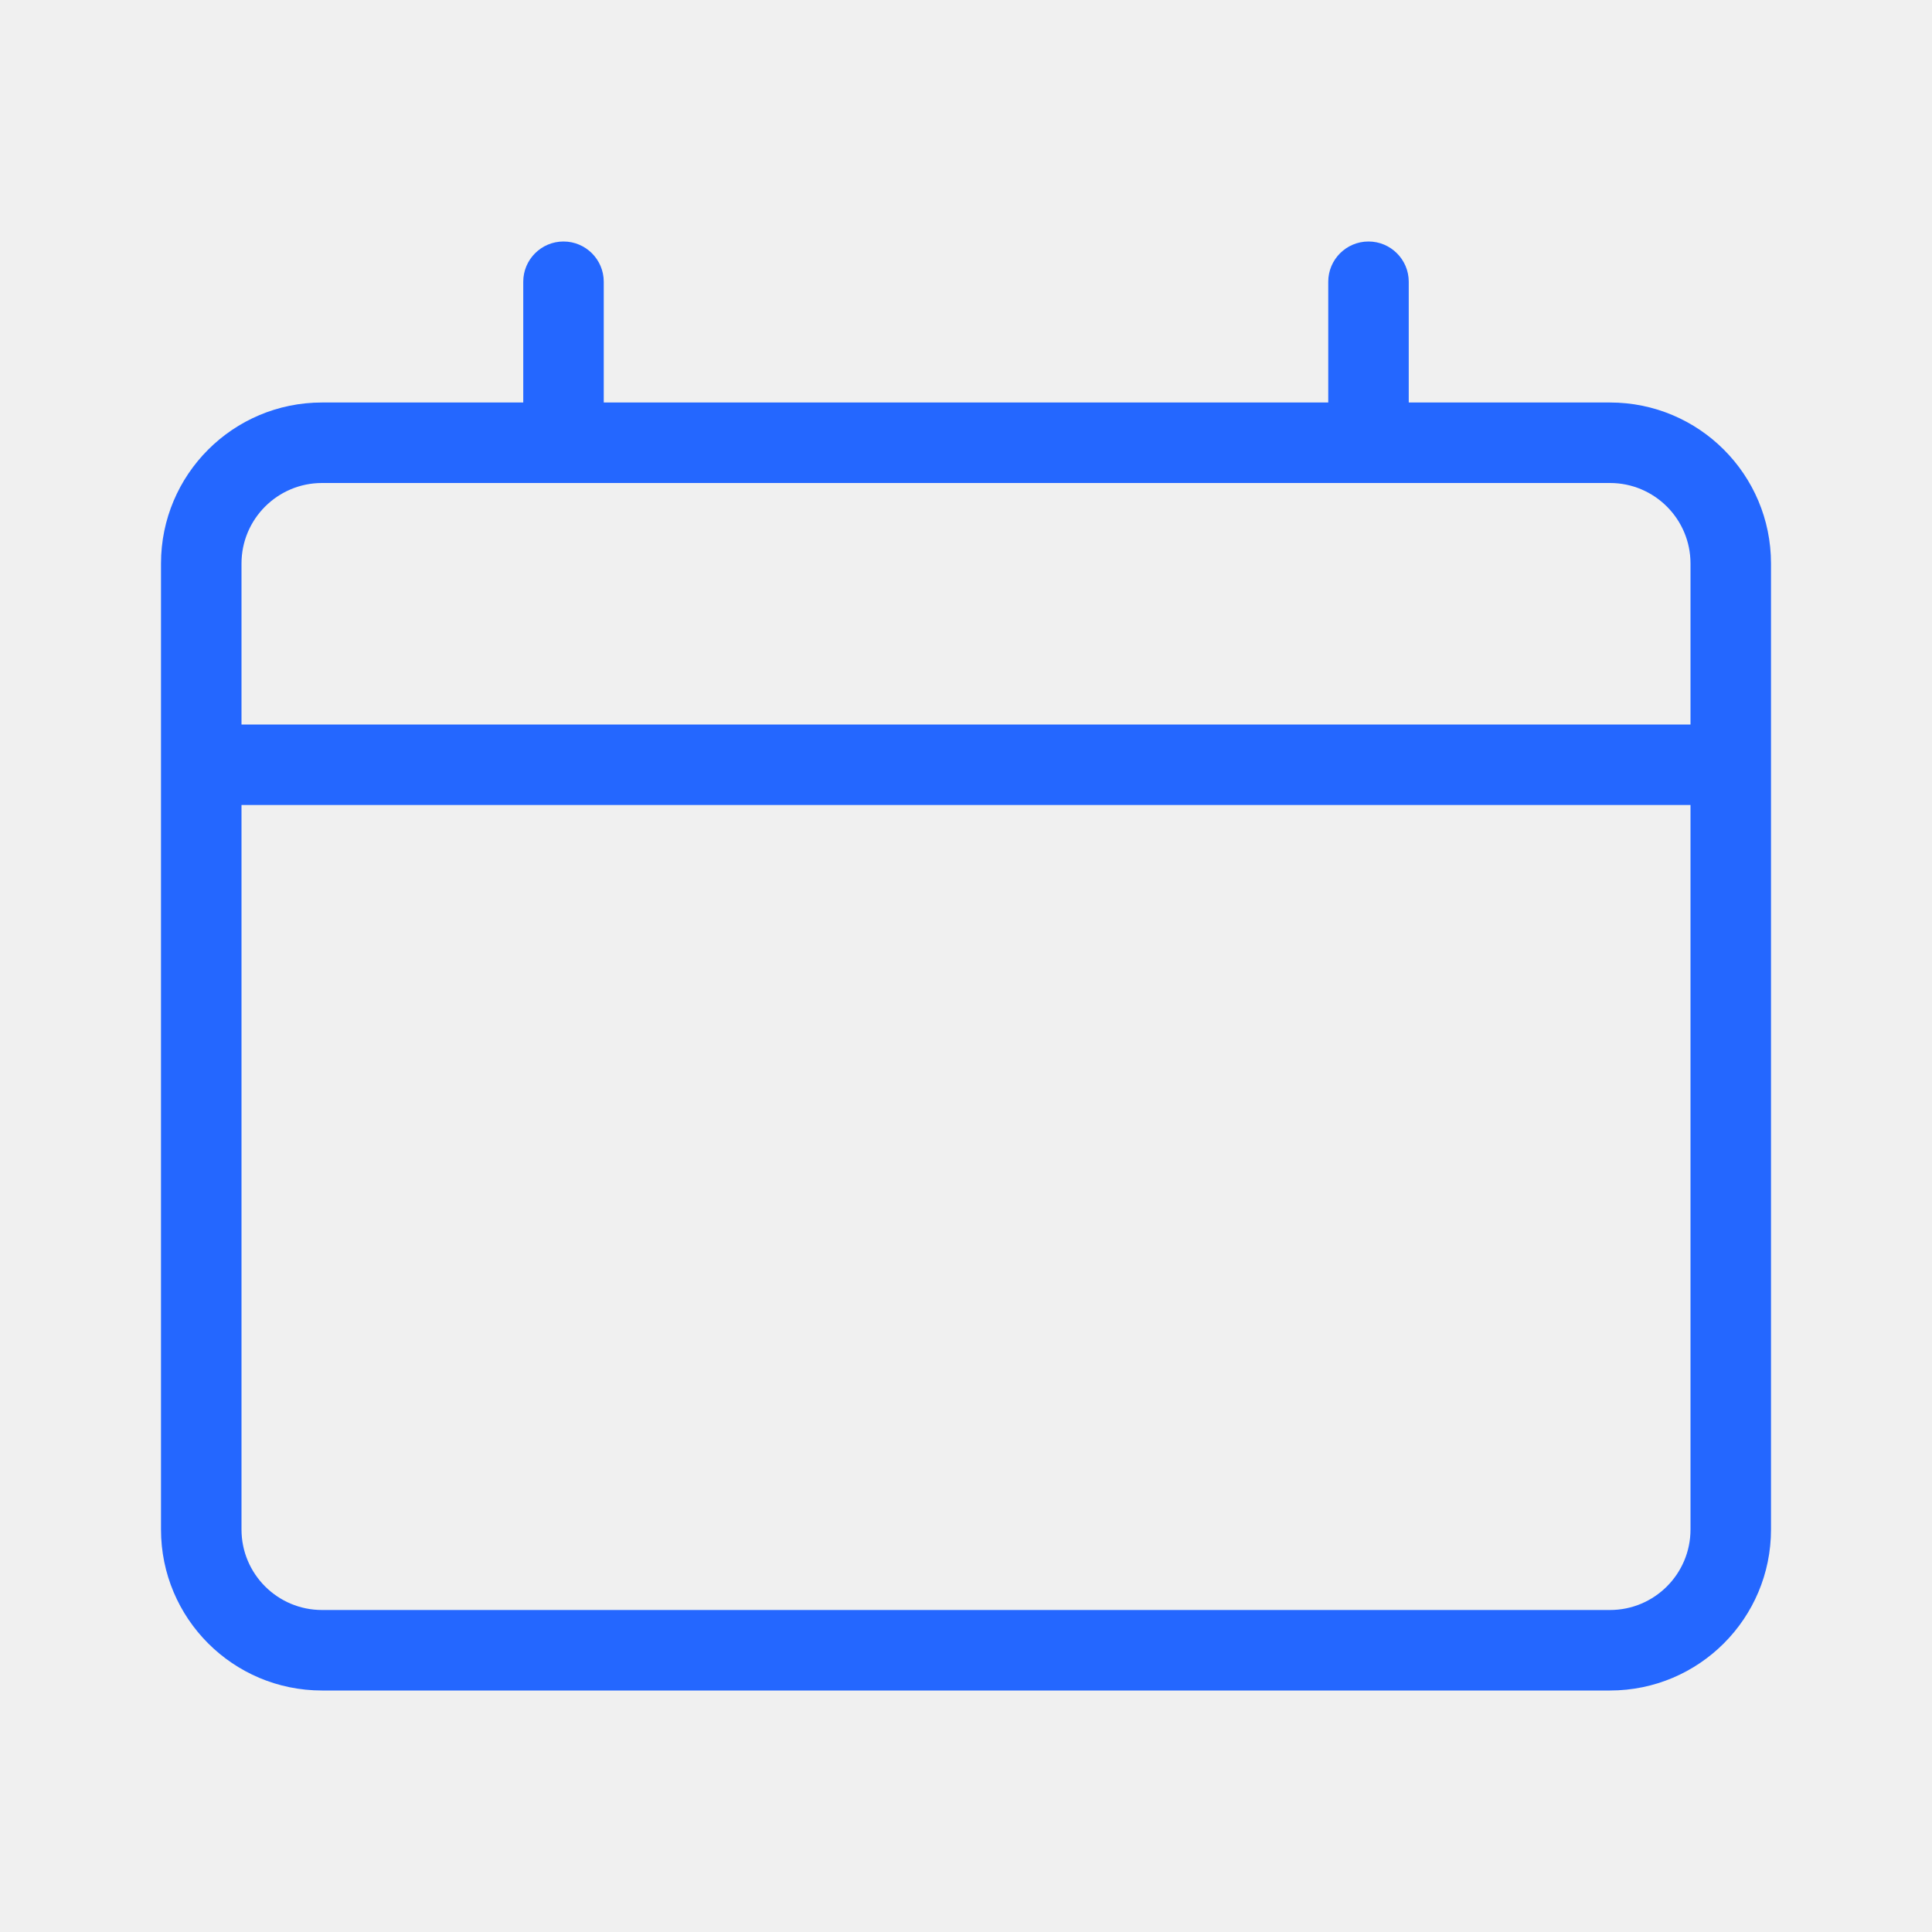
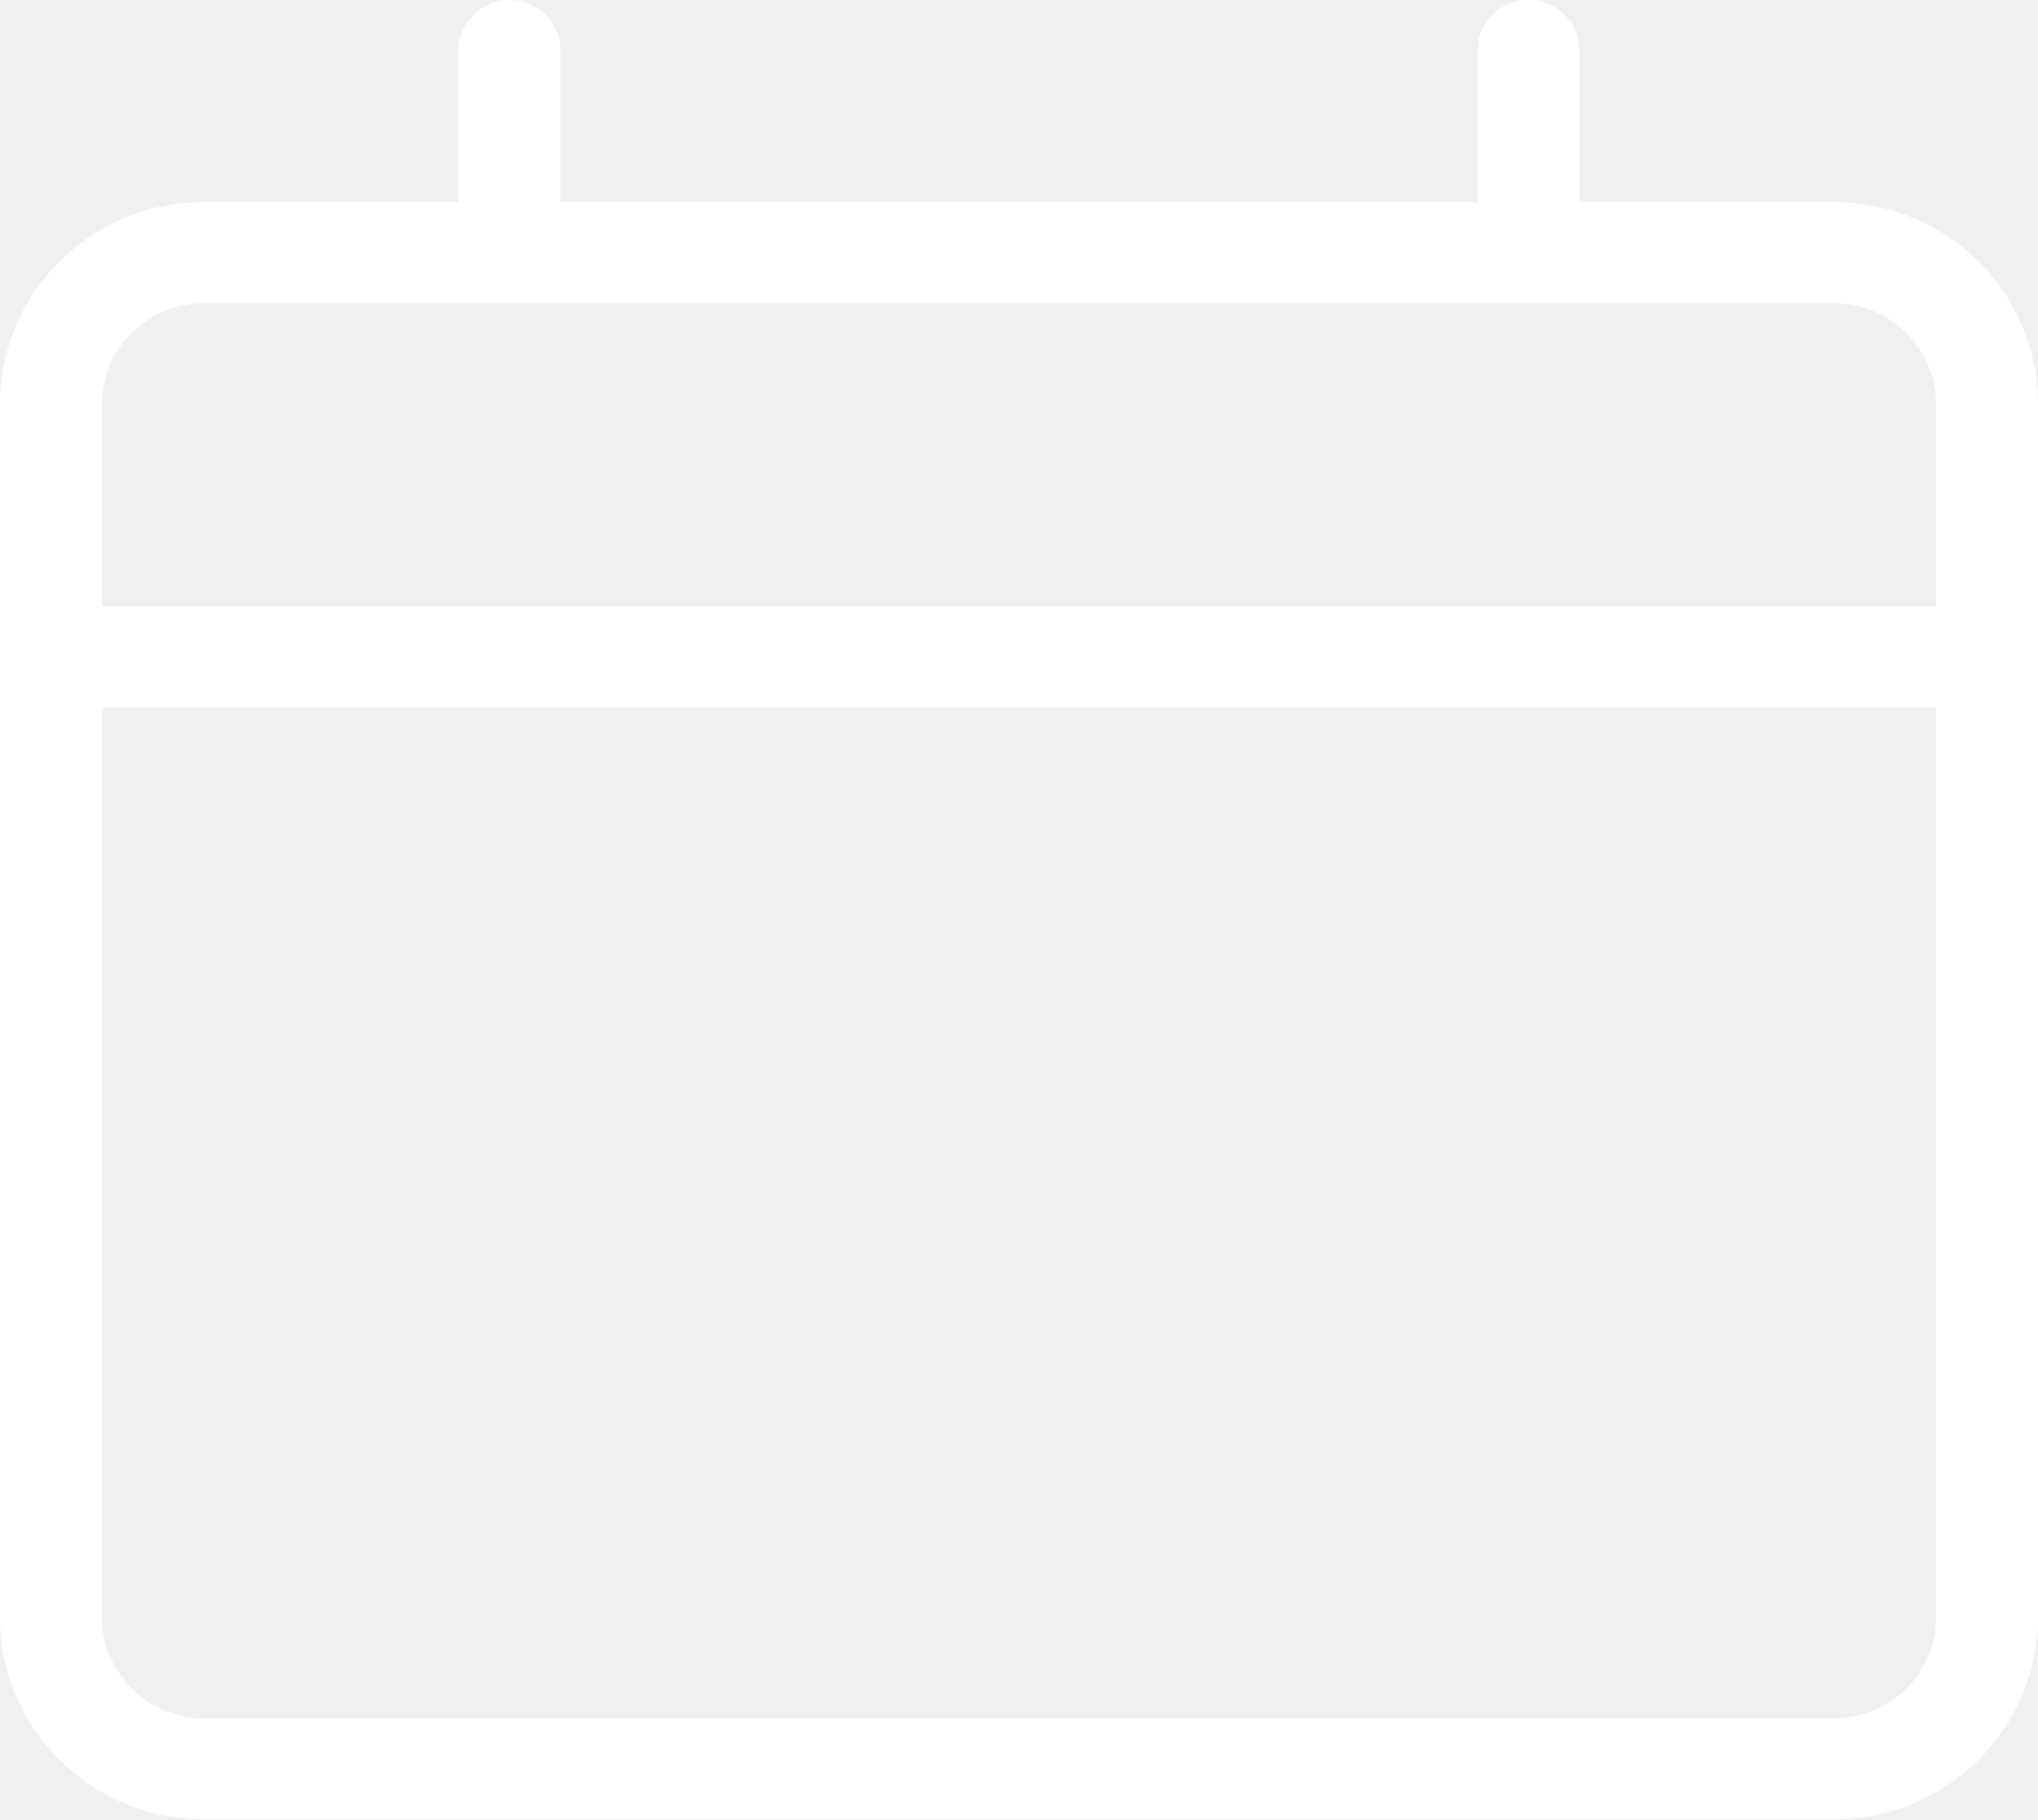
- <svg xmlns="http://www.w3.org/2000/svg" width="24" height="24" viewBox="0 0 24 24" fill="none">
-   <g id="calendar">
-     <path id="Vector" fill-rule="evenodd" clip-rule="evenodd" d="M4 5H6.5V3.5C6.5 3.224 6.724 3 7 3C7.276 3 7.5 3.224 7.5 3.5V5H16.5V3.5C16.5 3.224 16.724 3 17 3C17.276 3 17.5 3.224 17.5 3.5V5H20C21.105 5 22 5.895 22 7V19C22 20.105 21.105 21 20 21H4C2.895 21 2 20.105 2 19V7C2 5.895 2.895 5 4 5ZM20 6C20.552 6 21 6.448 21 7V9H3V7C3 6.448 3.448 6 4 6H20ZM4 20C3.448 20 3 19.552 3 19V10H21V19C21 19.552 20.552 20 20 20H4Z" fill="#2467FF" />
-   </g>
+ <svg xmlns="http://www.w3.org/2000/svg" width="28" height="25" viewBox="0 0 28 25" fill="none">
+   <path id="Vector" fill-rule="evenodd" clip-rule="evenodd" d="M2.8 2.778H6.3V0.694C6.3 0.311 6.613 0 7 0C7.387 0 7.7 0.311 7.7 0.694V2.778H20.3V0.694C20.3 0.311 20.613 0 21 0C21.387 0 21.7 0.311 21.7 0.694V2.778H25.2C26.746 2.778 28 4.021 28 5.556V22.222C28 23.756 26.746 25 25.2 25H2.8C1.254 25 0 23.756 0 22.222V5.556C0 4.021 1.254 2.778 2.8 2.778ZM25.2 4.167C25.973 4.167 26.6 4.788 26.6 5.556V8.333H1.4V5.556C1.4 4.788 2.027 4.167 2.8 4.167H25.2ZM2.8 23.611C2.027 23.611 1.4 22.989 1.4 22.222V9.722H26.6V22.222C26.6 22.989 25.973 23.611 25.2 23.611H2.8Z" fill="white" />
</svg>
